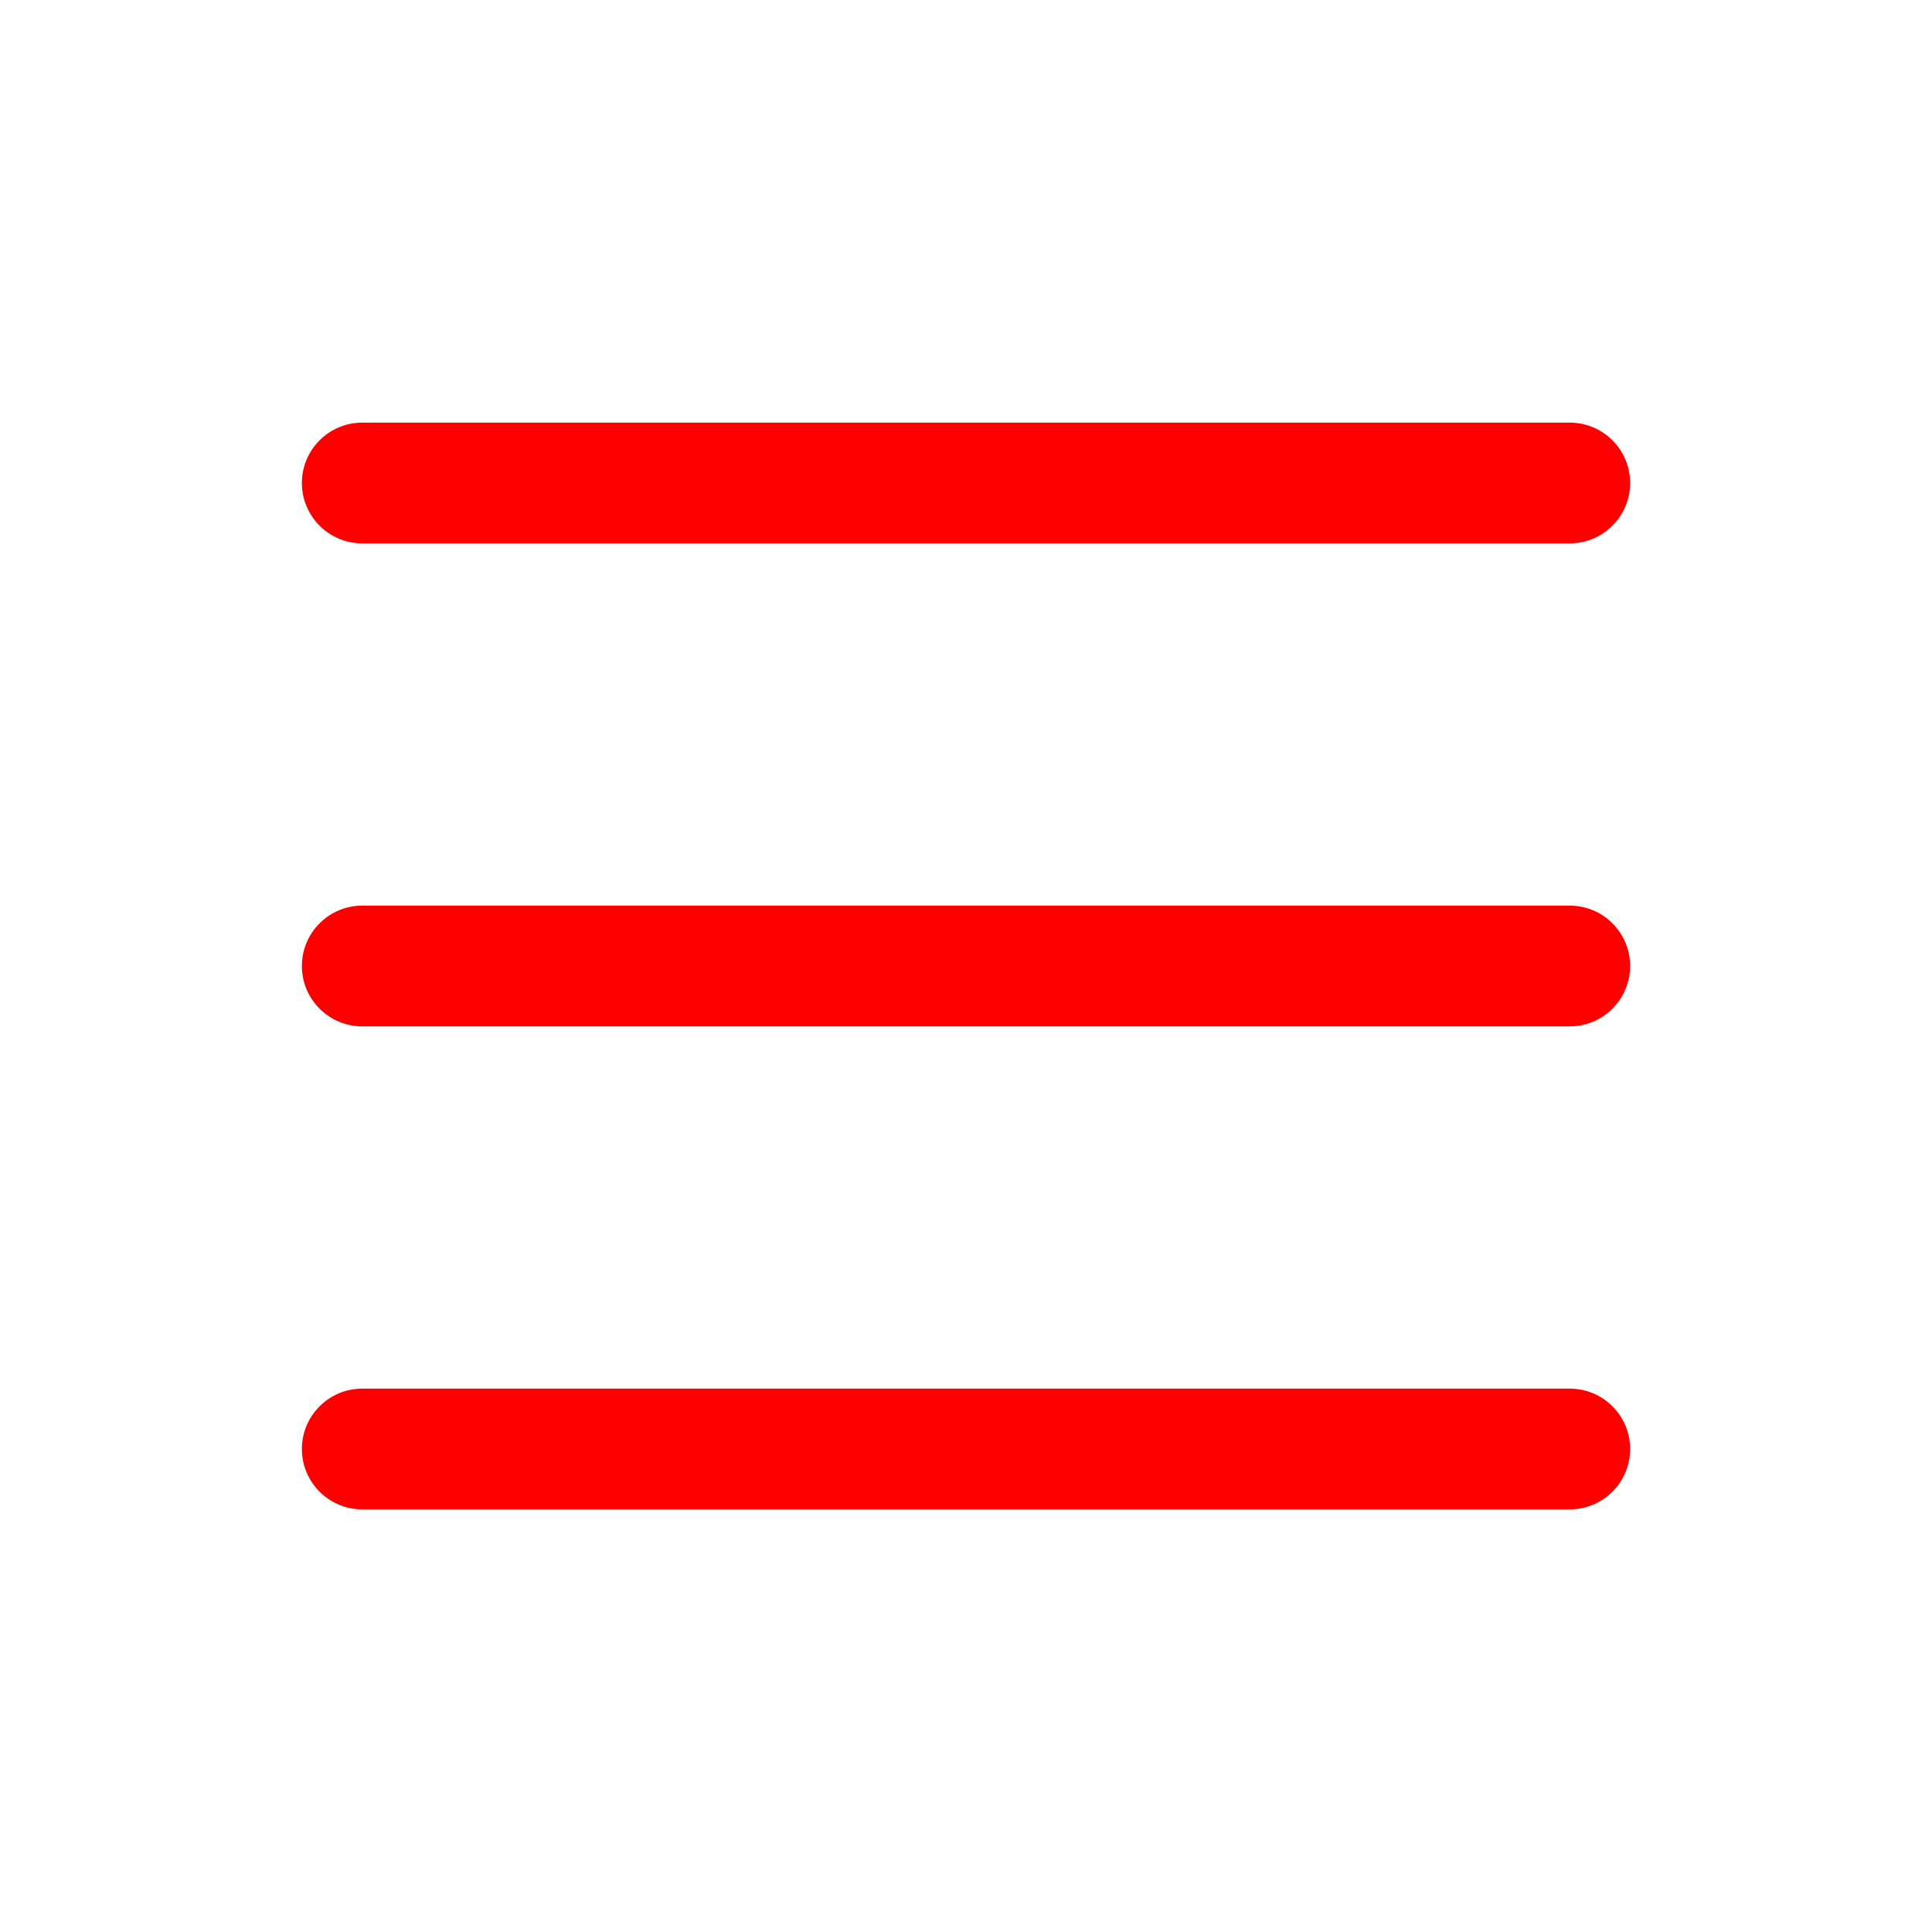
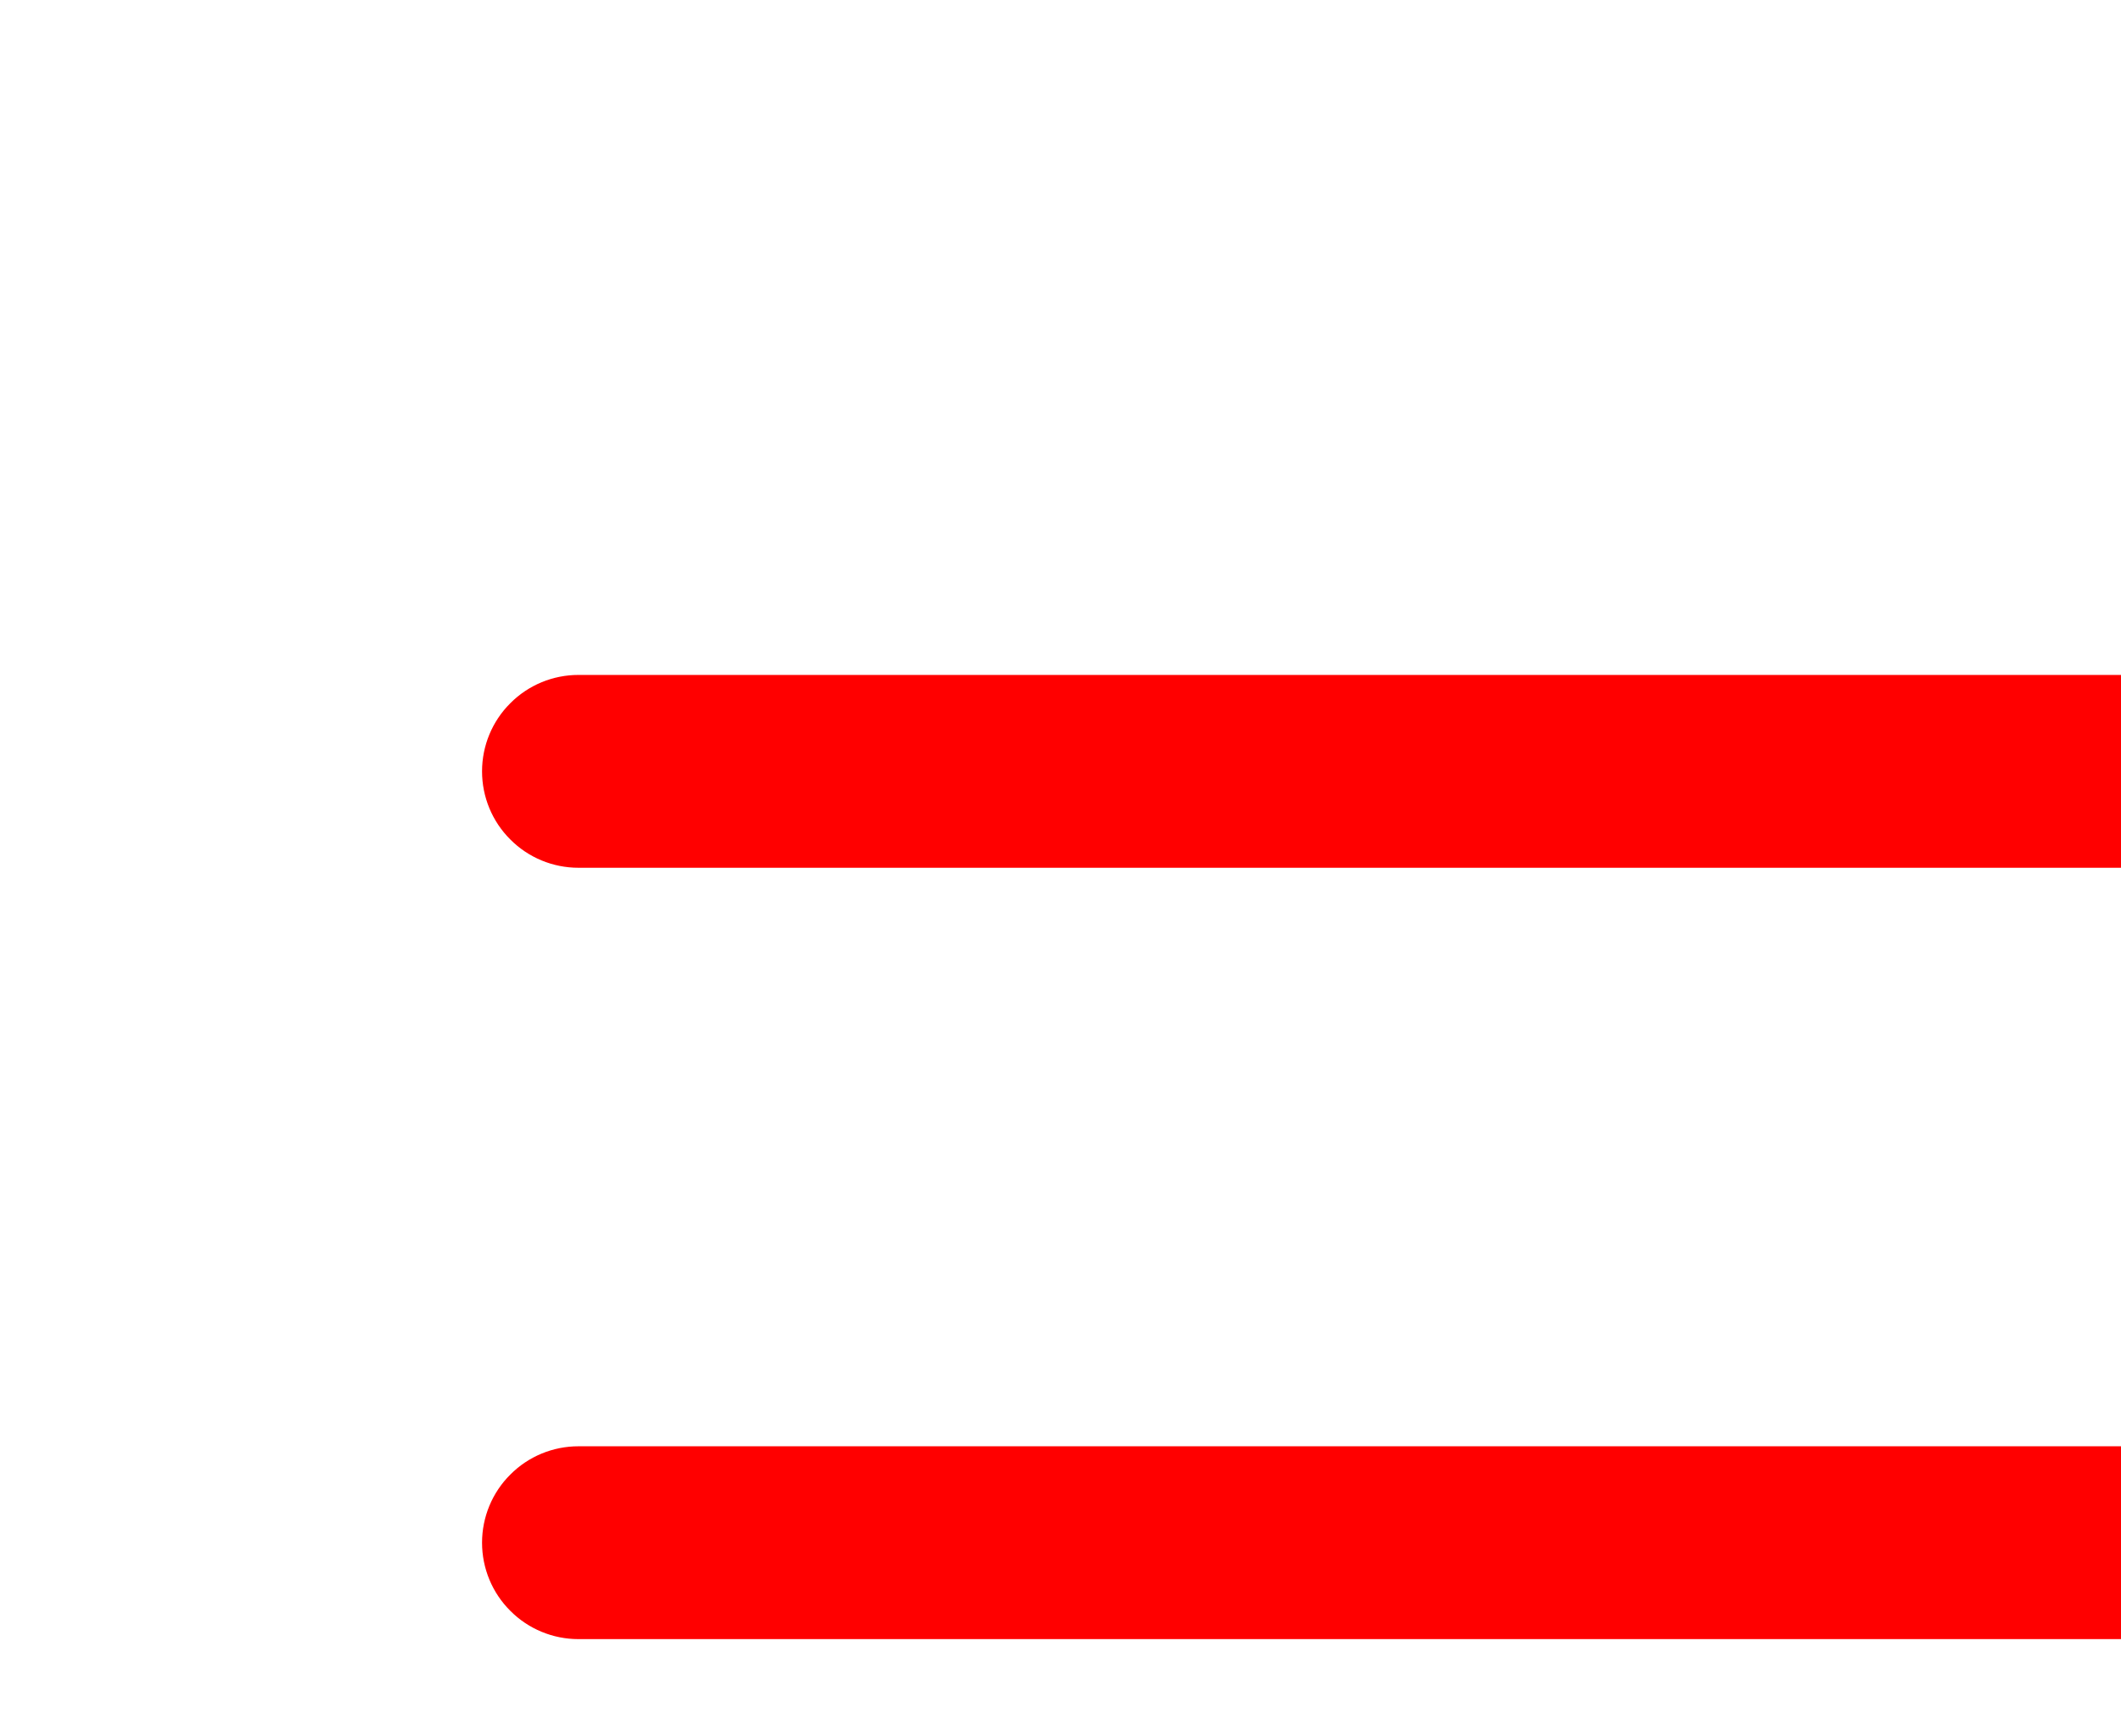
- <svg xmlns="http://www.w3.org/2000/svg" width="24" height="24" viewBox="0 0 24 24" fill="none">
+ <svg xmlns="http://www.w3.org/2000/svg" fill="none">
  <path fill-rule="evenodd" clip-rule="evenodd" d="M3.75 18C3.75 17.801 3.829 17.61 3.97 17.47C4.11 17.329 4.301 17.25 4.5 17.25H19.5C19.699 17.25 19.89 17.329 20.03 17.47C20.171 17.61 20.25 17.801 20.25 18C20.25 18.199 20.171 18.39 20.03 18.53C19.89 18.671 19.699 18.75 19.5 18.75H4.5C4.301 18.75 4.11 18.671 3.97 18.53C3.829 18.39 3.75 18.199 3.75 18ZM3.75 12C3.75 11.801 3.829 11.61 3.97 11.47C4.11 11.329 4.301 11.25 4.5 11.25H19.5C19.699 11.25 19.89 11.329 20.03 11.47C20.171 11.61 20.25 11.801 20.25 12C20.25 12.199 20.171 12.39 20.03 12.53C19.89 12.671 19.699 12.75 19.5 12.75H4.5C4.301 12.75 4.11 12.671 3.97 12.53C3.829 12.39 3.75 12.199 3.75 12ZM3.75 6C3.75 5.801 3.829 5.61 3.97 5.47C4.11 5.329 4.301 5.25 4.5 5.25H19.5C19.699 5.25 19.89 5.329 20.03 5.47C20.171 5.61 20.25 5.801 20.25 6C20.25 6.199 20.171 6.39 20.03 6.53C19.89 6.671 19.699 6.75 19.5 6.75H4.5C4.301 6.75 4.11 6.671 3.97 6.53C3.829 6.39 3.75 6.199 3.75 6Z" fill="#FF0000" />
</svg>
